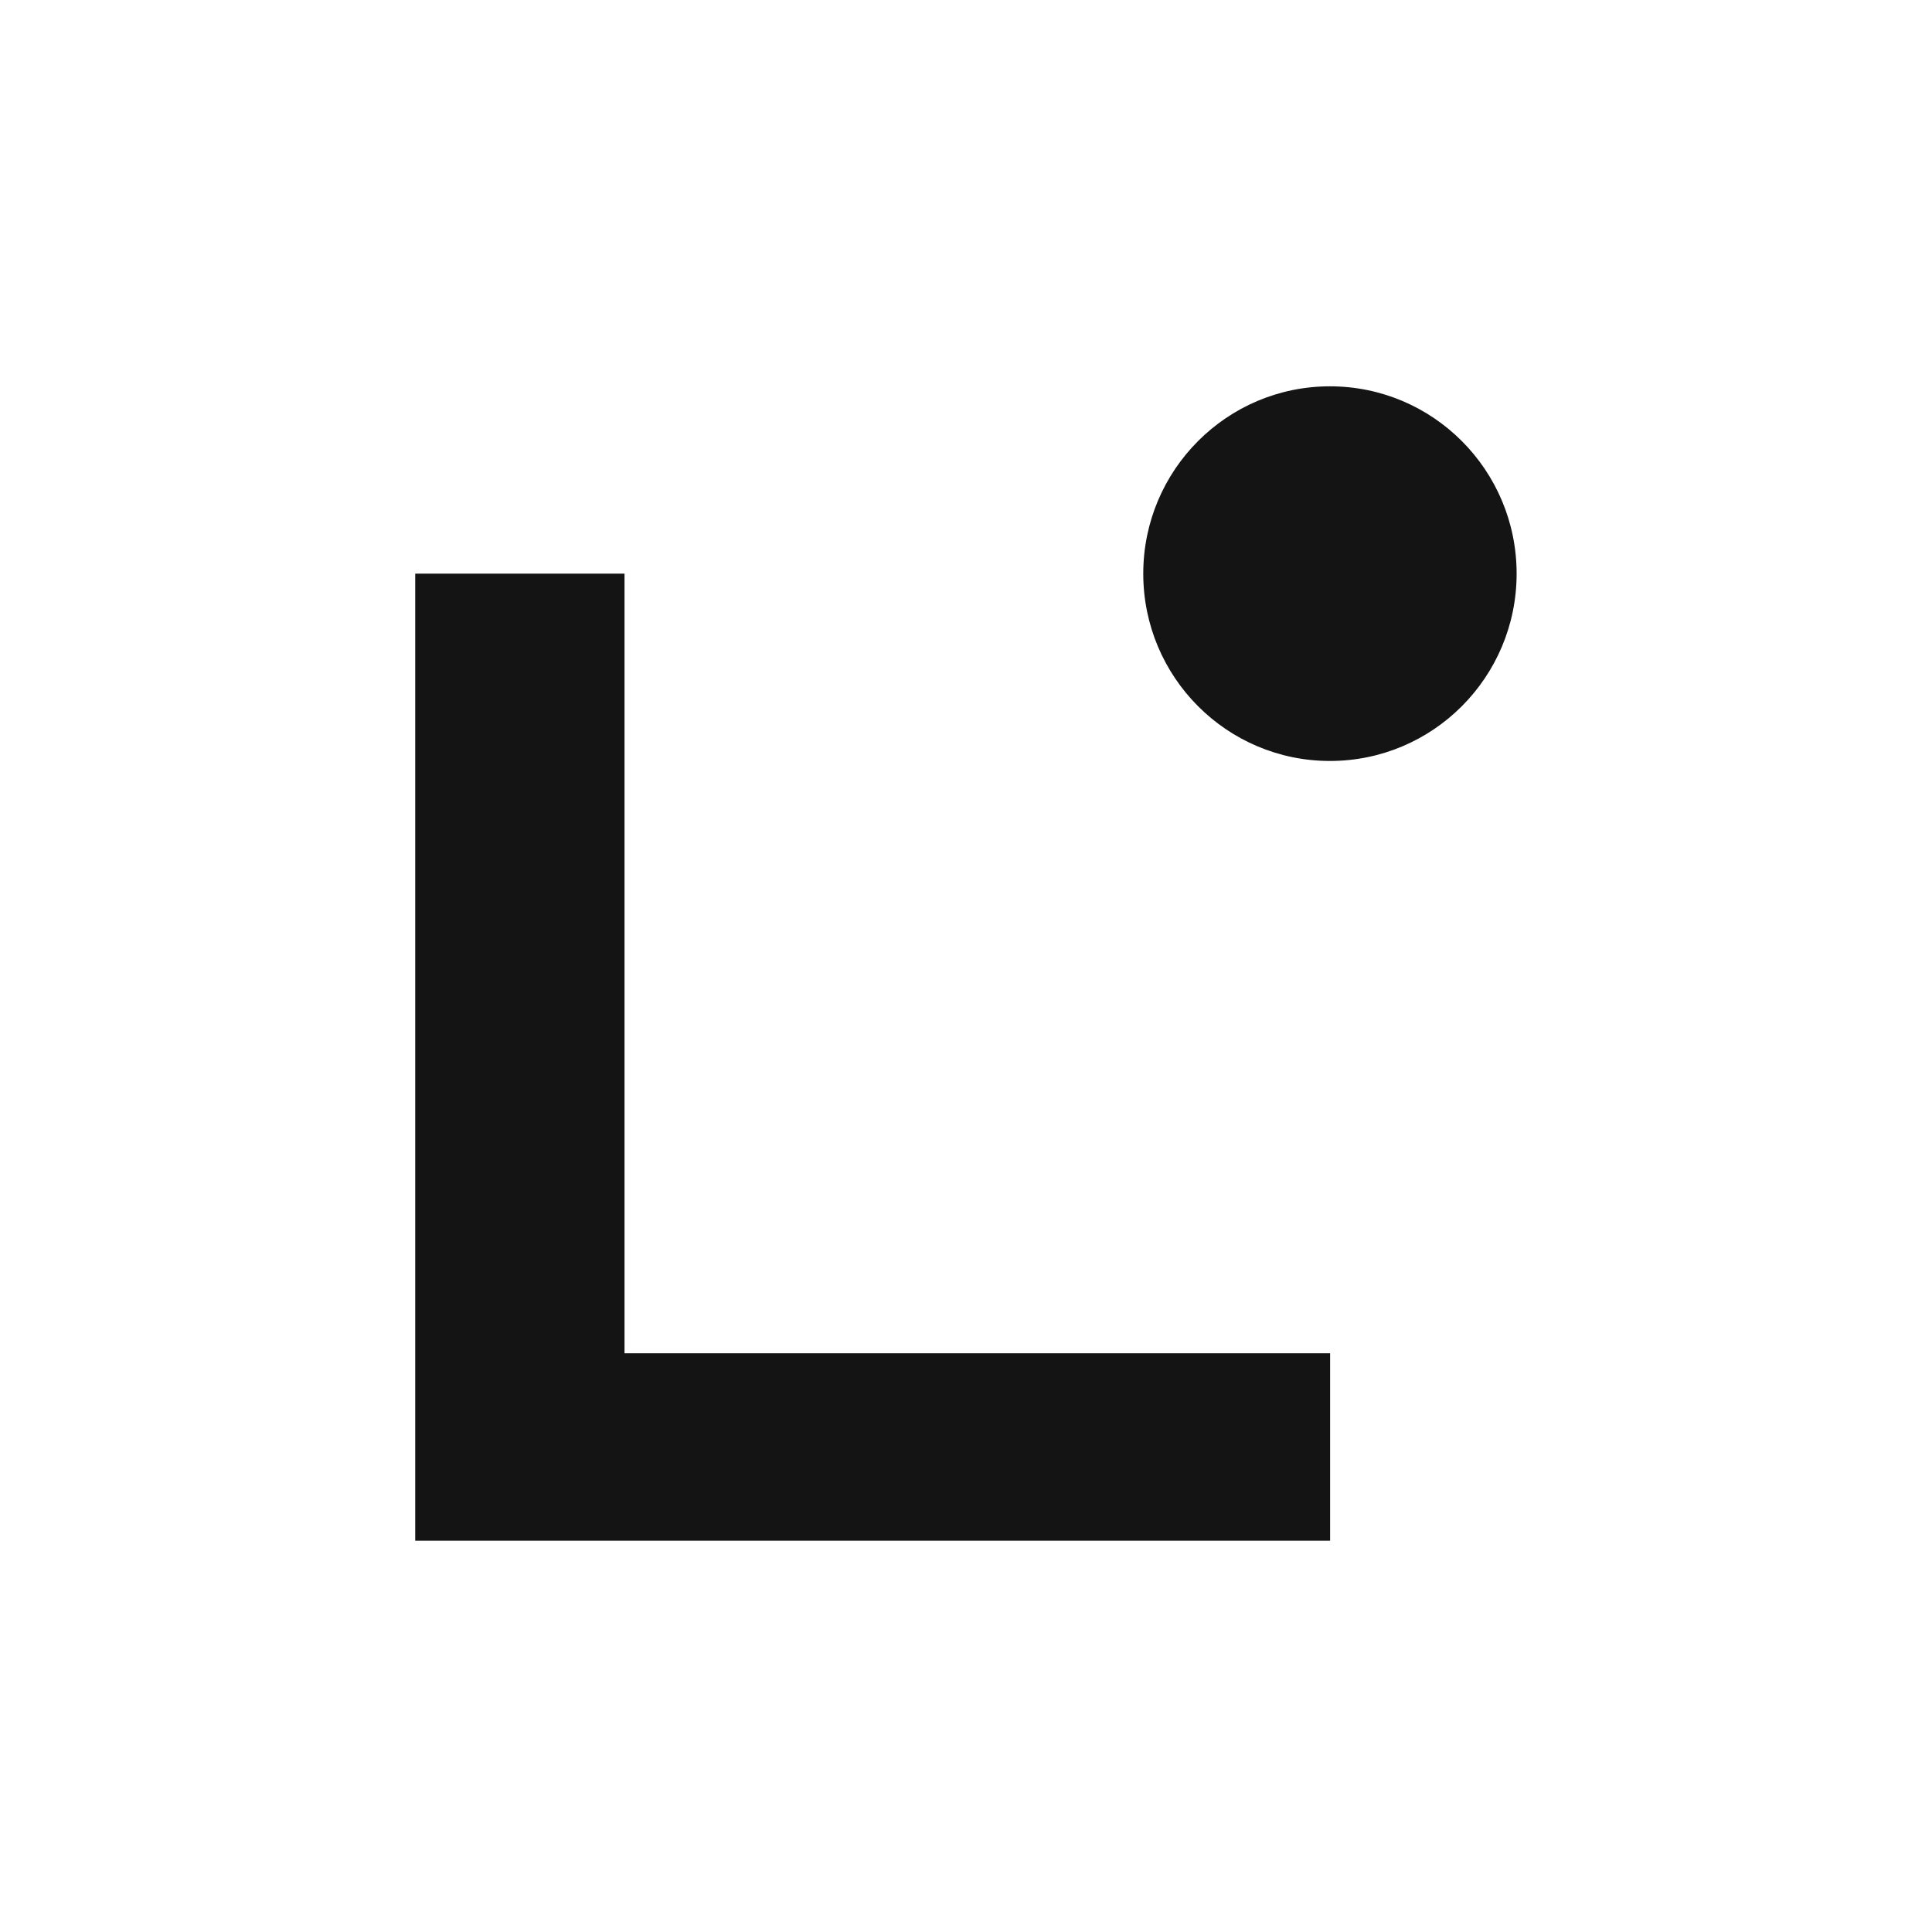
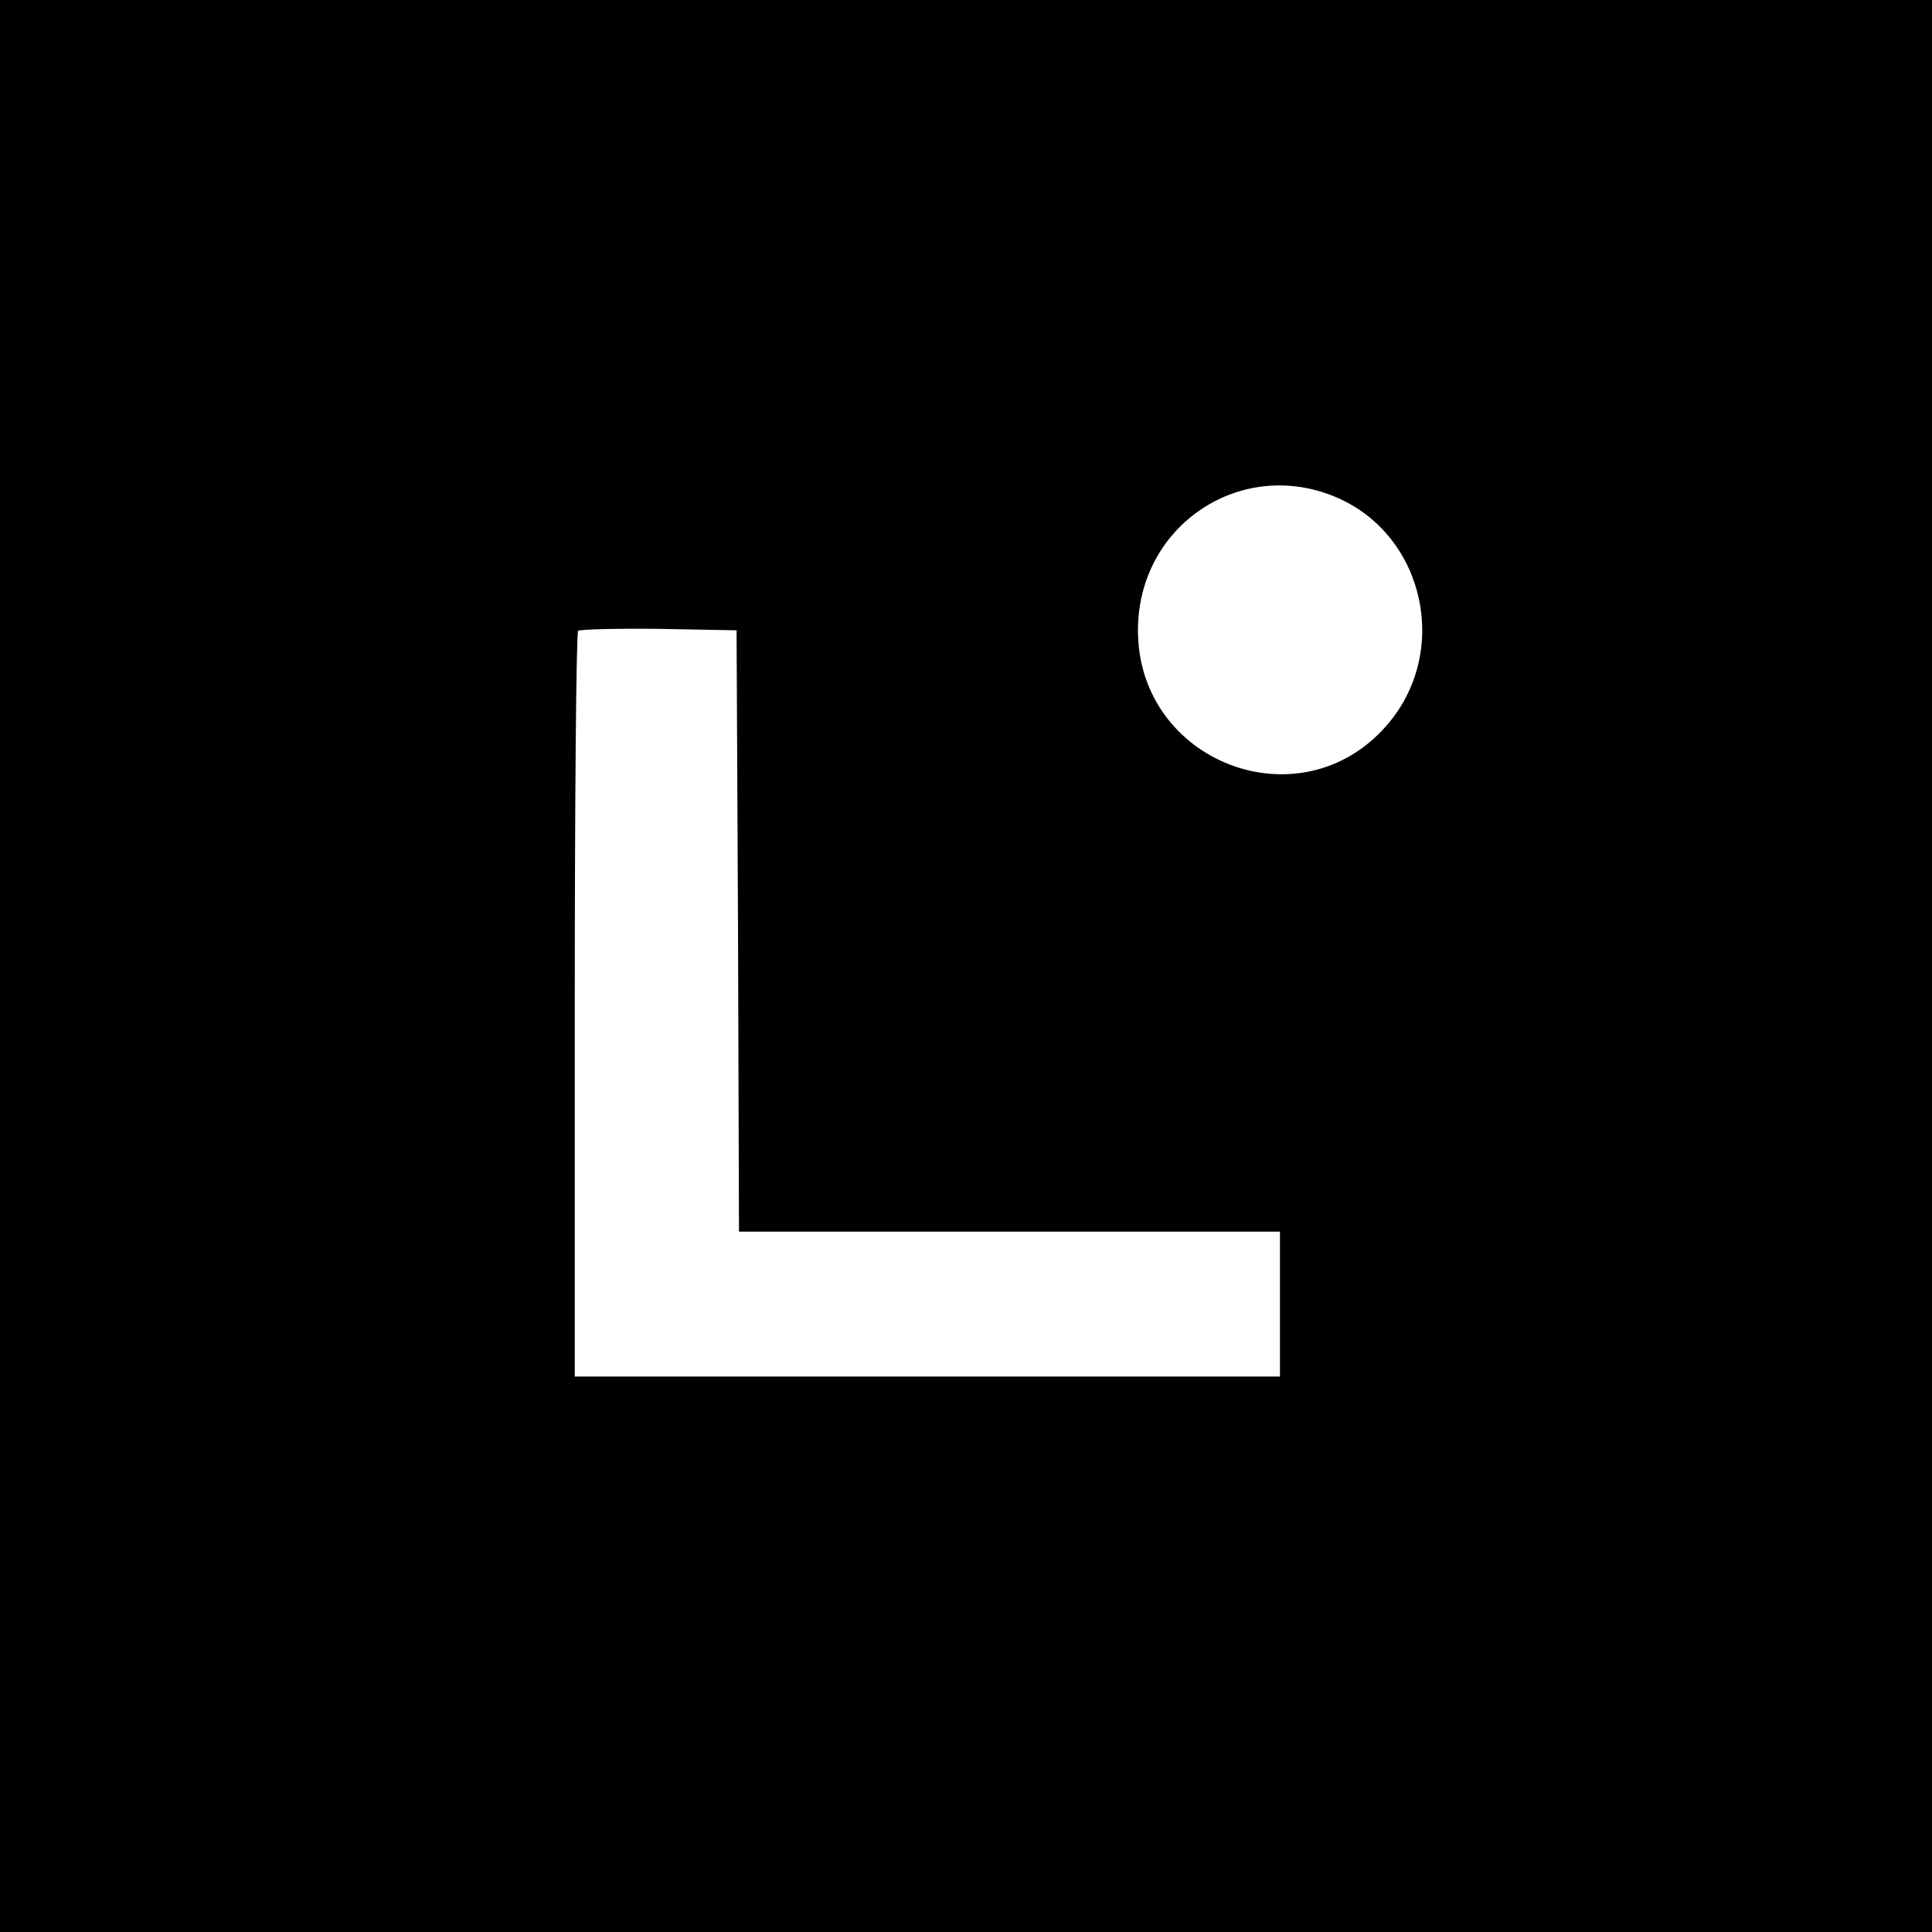
- <svg xmlns="http://www.w3.org/2000/svg" width="24" height="24" stroke-miterlimit="10" version="1.1" viewBox="0 0 24 24" xml:space="preserve">
-   <path d="M16.523 19.139L5.158 19.139L5.158 7.126L7.758 7.126L7.758 16.811L16.523 16.811L16.523 19.138L16.523 19.139Z" fill="#141414" fill-rule="nonzero" opacity="1" stroke="none" />
-   <path d="M16.521 9.453C17.802 9.453 18.84 8.411 18.84 7.126C18.84 5.841 17.802 4.799 16.521 4.799C15.24 4.799 14.202 5.841 14.202 7.126C14.202 8.411 15.24 9.453 16.521 9.453Z" fill="#141414" fill-rule="nonzero" opacity="1" stroke="none" />
+ <svg xmlns="http://www.w3.org/2000/svg" version="1.0" width="24" height="24" viewBox="0 0 400 400" preserveAspectRatio="xMidYMid meet">
+   <g transform="translate(0,400) scale(0.1,-0.1)" fill="#000000" stroke="none">
+     <path d="M0 2000 l0 -2000 2000 0 2000 0 0 2000 0 2000 -2000 0 -2000 0 0 -2000z m2770 969 c181 -80 233 -321 100 -472 -179 -204 -514 -75 -514 198 0 219 216 361 414 274z m-1242 -896 l2 -623 560 0 560 0 0 -150 0 -150 -730 0 -730 0 0 768 c0 423 3 772 7 776 4 3 79 5 167 4 l161 -3 3 -622z" />
+   </g>
</svg>
